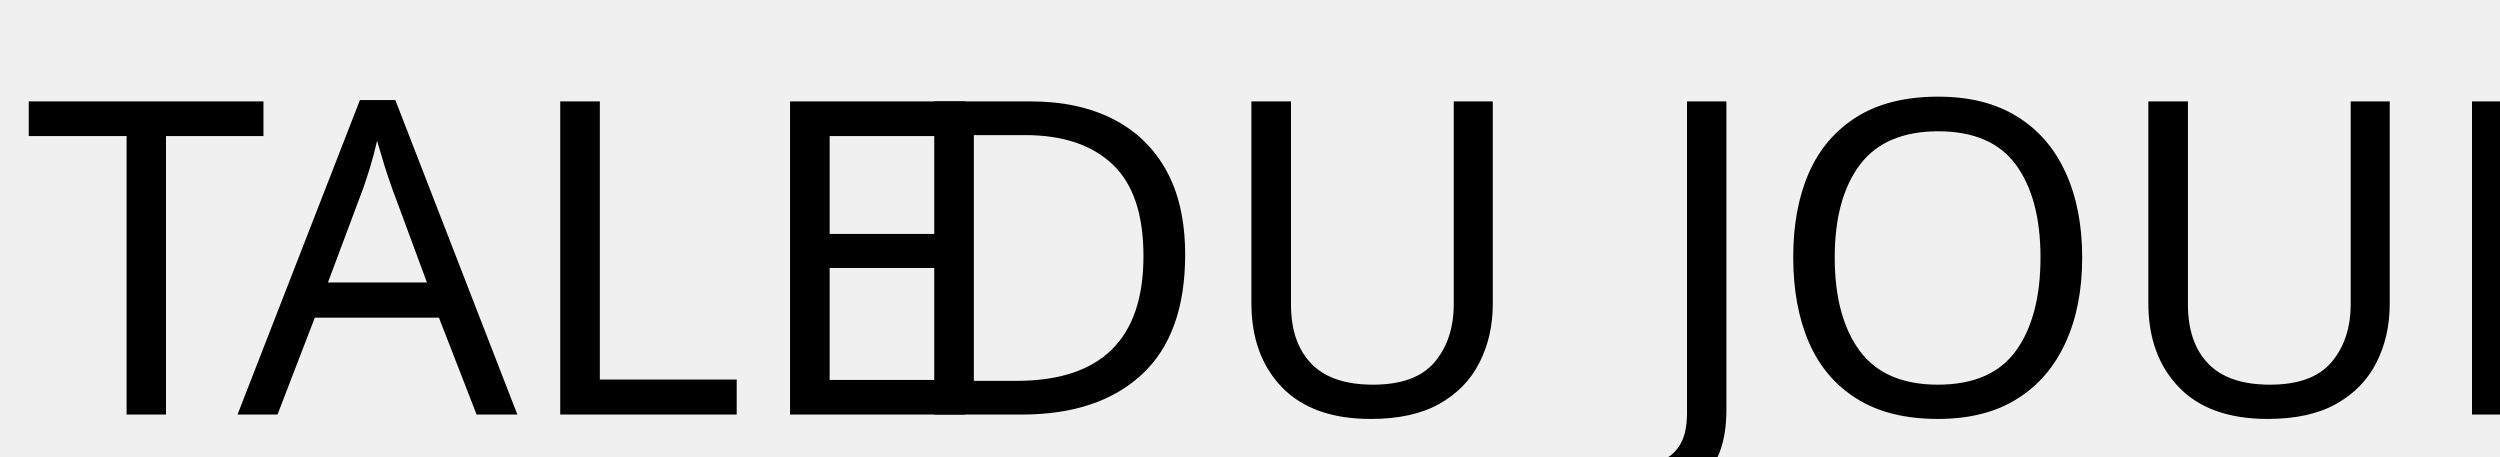
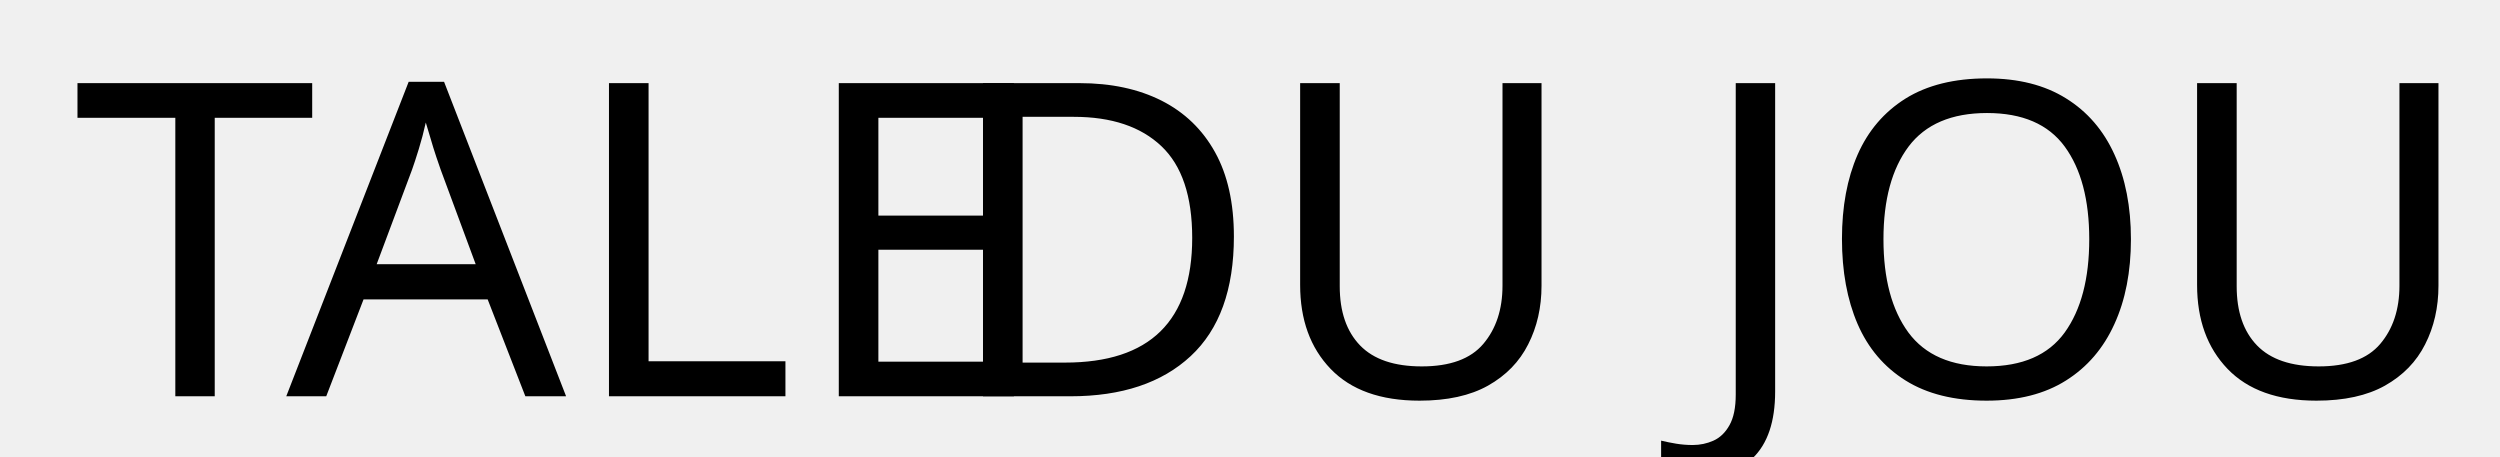
<svg xmlns="http://www.w3.org/2000/svg" version="1.1" id="Layer_1" x="0px" y="0px" viewBox="-376 262.5 205.2 37.5" style="enable-background:new -376 262.5 205.2 37.5;" xml:space="preserve">
  <style type="text/css">
	.st0{display:none;}
	.st1{display:inline;fill:#FFFFFF;}
	.st2{display:inline;fill:none;stroke:#000000;stroke-width:8;stroke-linecap:round;stroke-miterlimit:10;}
	.st3{font-family:'Oswald-Regular';}
	.st4{font-size:36px;}
	.st5{font-family:'Oswald-Bold';}
</style>
  <g id="Layer_4" class="st0">
-     <path class="st1" d="M-205.9,280.5c-3.7-0.7-6-1.3-7.3-2.7c-1.4-1.4-2-3.6-2.7-7.3c-0.1-0.3-0.3-0.5-0.6-0.5   c-0.3,0-0.6,0.2-0.6,0.5c-0.7,3.7-1.3,6-2.7,7.3c-1.4,1.4-3.6,2-7.3,2.7c-0.3,0.1-0.5,0.3-0.5,0.6c0,0.3,0.2,0.6,0.5,0.6   c3.7,0.7,6,1.3,7.3,2.7c1.4,1.4,2,3.6,2.7,7.3c0.1,0.3,0.3,0.5,0.6,0.5c0.3,0,0.6-0.2,0.6-0.5c0.7-3.7,1.3-6,2.7-7.3   c1.4-1.4,3.6-2,7.3-2.7c0.3-0.1,0.5-0.3,0.5-0.6S-205.5,280.5-205.9,280.5z" />
+     <path class="st1" d="M-581.9,543c-3.7-0.7-6-1.3-7.3-2.7c-1.4-1.4-2-3.6-2.7-7.3c-0.1-0.3-0.3-0.5-0.6-0.5s-0.6,0.2-0.6,0.5   c-0.7,3.7-1.3,6-2.7,7.3c-1.4,1.4-3.6,2-7.3,2.7c-0.3,0.1-0.5,0.3-0.5,0.6c0,0.3,0.2,0.6,0.5,0.6c3.7,0.7,6,1.3,7.3,2.7   c1.4,1.4,2,3.6,2.7,7.3c0.1,0.3,0.3,0.5,0.6,0.5s0.6-0.2,0.6-0.5c0.7-3.7,1.3-6,2.7-7.3c1.4-1.4,3.6-2,7.3-2.7   c0.3-0.1,0.5-0.3,0.5-0.6C-581.4,543.3-581.5,543-581.9,543z" />
  </g>
  <g id="Layer_2" class="st0">
-     <path class="st2" d="M-389,216.9c6.7-9.8,10.6-21.7,10.6-34.5c0-33.8-27.4-61.3-61.3-61.3s-61.3,27.4-61.3,61.3   c0,33.8,27.4,61.3,61.3,61.3c14.6,0,28-5.1,38.6-13.7" />
+     <path class="st2" d="M-765,479.4c6.7-9.8,10.6-21.7,10.6-34.5c0-33.8-27.4-61.3-61.3-61.3c-33.9,0-61.3,27.4-61.3,61.3   c0,33.8,27.4,61.3,61.3,61.3c14.6,0,28-5.1,38.6-13.7" />
  </g>
-   <text transform="matrix(1 0 0 1 -374 296.527)">
-     <tspan x="0" y="0" class="st3 st4">TALE </tspan>
-     <tspan x="71.2" y="0" class="st5 st4">DU JOUR</tspan>
-   </text>
+   <text transform="matrix(1 0 0 1 -370 295.027)" class="st3 st4">TALE </text>
+   <text transform="matrix(1 0 0 1 -298.8 295.027)" class="st5 st4">DU JOUR</text>
</svg>
